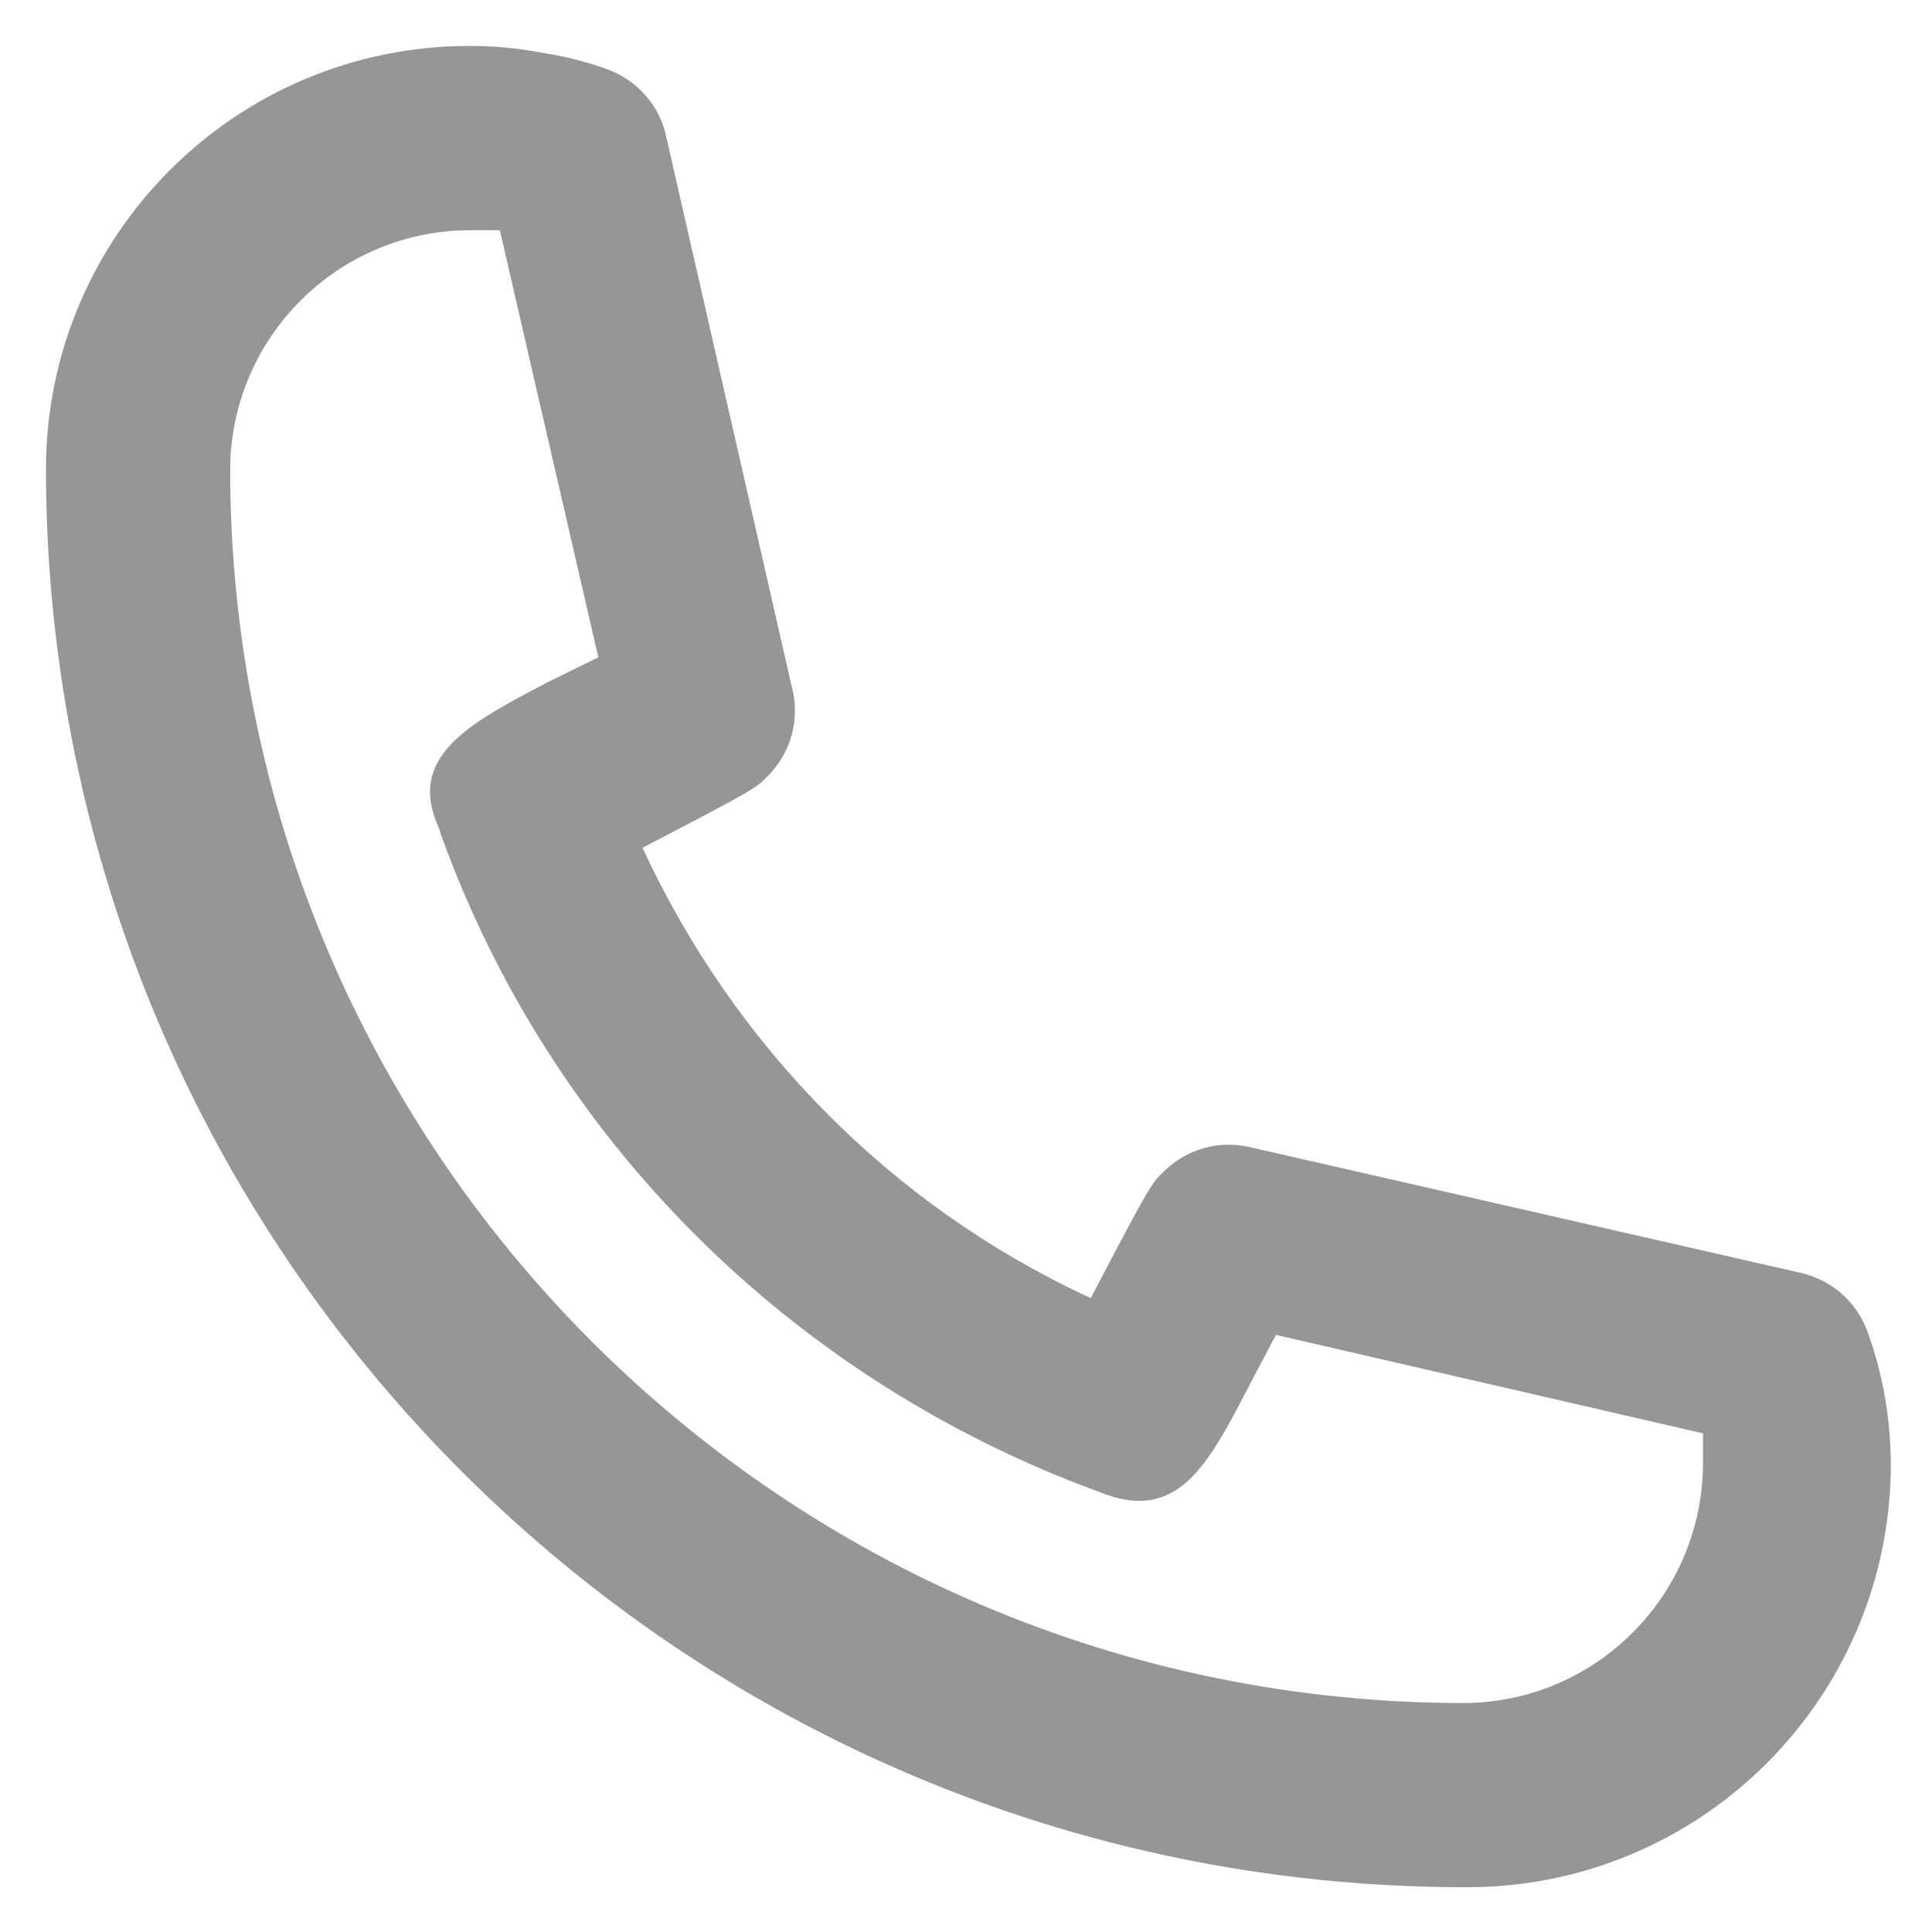
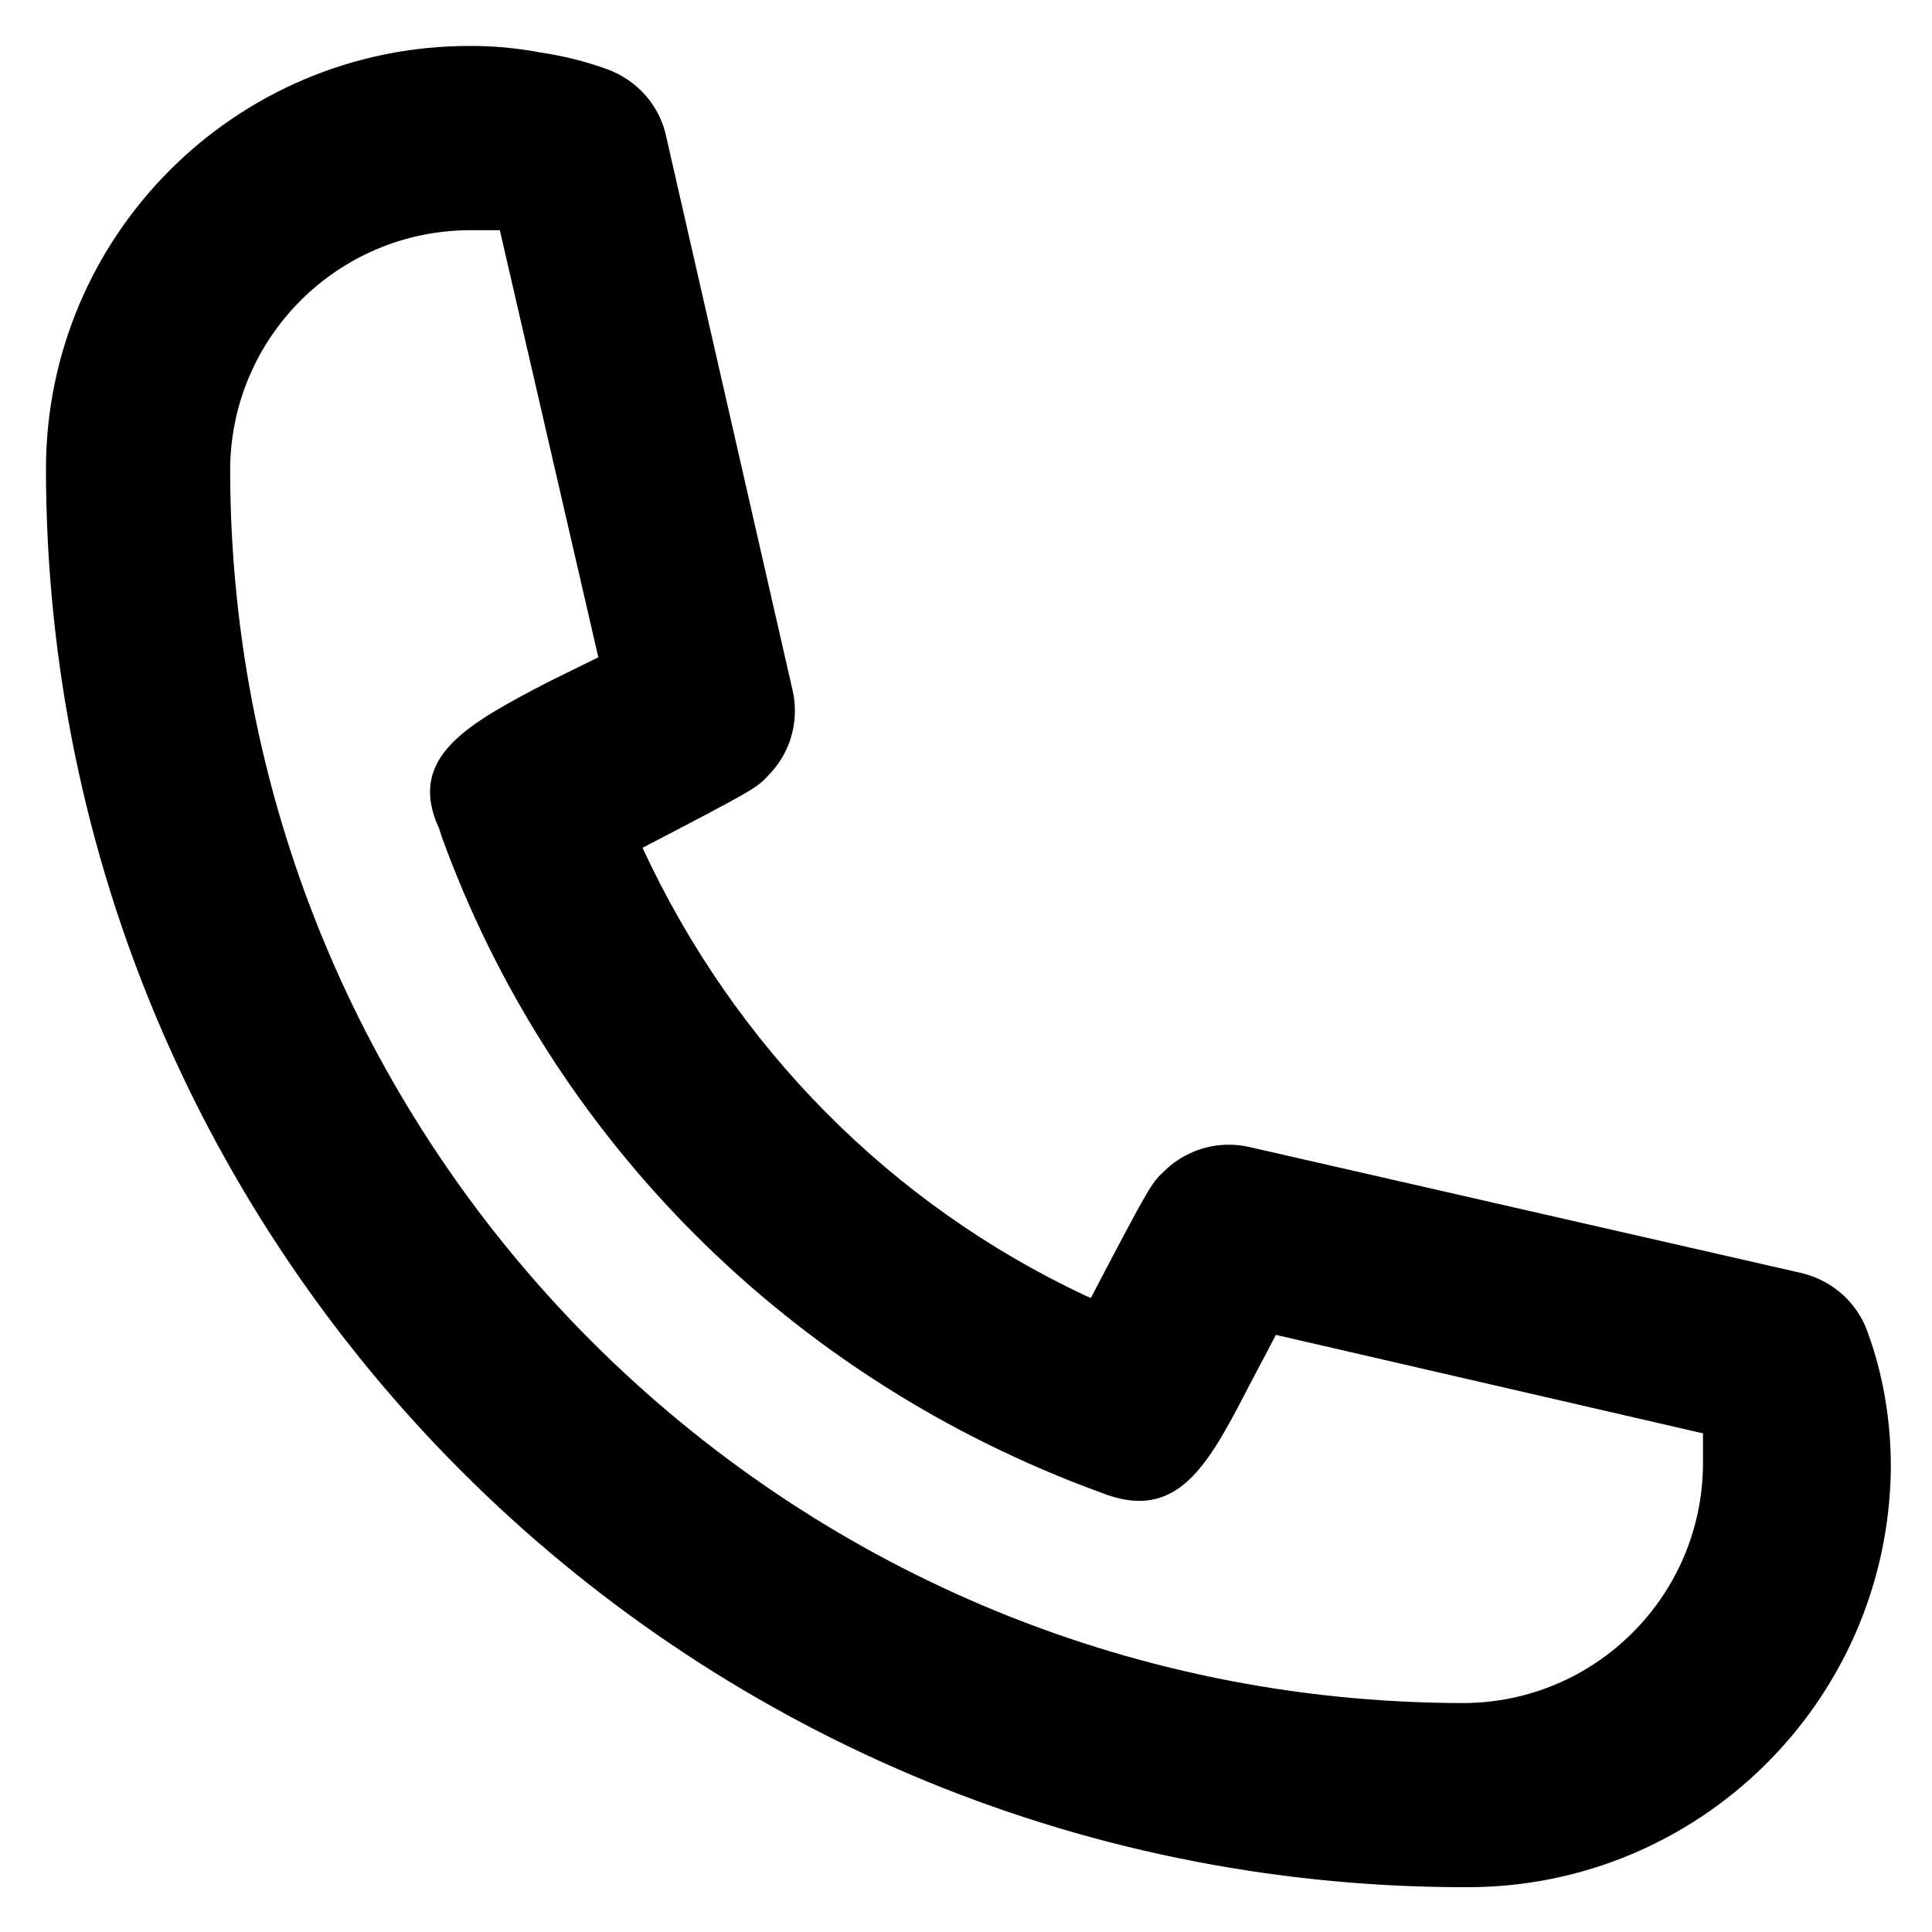
<svg xmlns="http://www.w3.org/2000/svg" version="1.1" width="32" height="32" viewBox="0 0 32 32">
-   <path fill="#969696" d="M24.243 31.258c-12.962-0.017-23.465-10.52-23.482-23.48v-0.002c0-3.874 3.141-7.015 7.015-7.015v0c0.393-0.002 0.787 0.034 1.173 0.108 0.375 0.055 0.743 0.146 1.098 0.274 0.507 0.181 0.884 0.608 0.991 1.134l0.002 0.010 2.088 9.148c0.024 0.101 0.038 0.217 0.038 0.337 0 0.415-0.165 0.79-0.434 1.065l0-0c-0.199 0.215-0.215 0.229-2.090 1.205 1.533 3.308 4.125 5.91 7.334 7.417l0.092 0.039c0.99-1.891 1.006-1.905 1.219-2.104 0.275-0.268 0.651-0.434 1.066-0.434 0.12 0 0.237 0.014 0.349 0.040l-0.010-0.002 9.148 2.088c0.516 0.123 0.924 0.495 1.095 0.98l0.003 0.011c0.241 0.657 0.38 1.416 0.38 2.208 0 0.023-0 0.046-0 0.069l0-0.003c-0.060 3.828-3.177 6.907-7.014 6.907-0.021 0-0.042-0-0.064-0l0.003 0zM7.776 3.813c-2.185 0.009-3.954 1.778-3.964 3.963v0.001c0.009 11.28 9.151 20.422 20.43 20.431h0.001c2.185-0.009 3.954-1.778 3.964-3.963v-0.504l-7.074-1.631-0.441 0.837c-0.686 1.327-1.189 2.287-2.47 1.77-5.129-1.873-9.096-5.855-10.909-10.868l-0.040-0.126c-0.549-1.189 0.487-1.738 1.8-2.424l0.837-0.412-1.631-7.074h-0.503z" />
+   <path d="M24.243 31.258c-12.962-0.017-23.465-10.52-23.482-23.48v-0.002c0-3.874 3.141-7.015 7.015-7.015v0c0.393-0.002 0.787 0.034 1.173 0.108 0.375 0.055 0.743 0.146 1.098 0.274 0.507 0.181 0.884 0.608 0.991 1.134l0.002 0.010 2.088 9.148c0.024 0.101 0.038 0.217 0.038 0.337 0 0.415-0.165 0.79-0.434 1.065l0-0c-0.199 0.215-0.215 0.229-2.090 1.205 1.533 3.308 4.125 5.91 7.334 7.417l0.092 0.039c0.99-1.891 1.006-1.905 1.219-2.104 0.275-0.268 0.651-0.434 1.066-0.434 0.12 0 0.237 0.014 0.349 0.040l-0.010-0.002 9.148 2.088c0.516 0.123 0.924 0.495 1.095 0.98l0.003 0.011c0.241 0.657 0.38 1.416 0.38 2.208 0 0.023-0 0.046-0 0.069l0-0.003c-0.060 3.828-3.177 6.907-7.014 6.907-0.021 0-0.042-0-0.064-0l0.003 0zM7.776 3.813c-2.185 0.009-3.954 1.778-3.964 3.963v0.001c0.009 11.28 9.151 20.422 20.43 20.431h0.001c2.185-0.009 3.954-1.778 3.964-3.963v-0.504l-7.074-1.631-0.441 0.837c-0.686 1.327-1.189 2.287-2.47 1.77-5.129-1.873-9.096-5.855-10.909-10.868l-0.040-0.126c-0.549-1.189 0.487-1.738 1.8-2.424l0.837-0.412-1.631-7.074h-0.503z" />
</svg>
